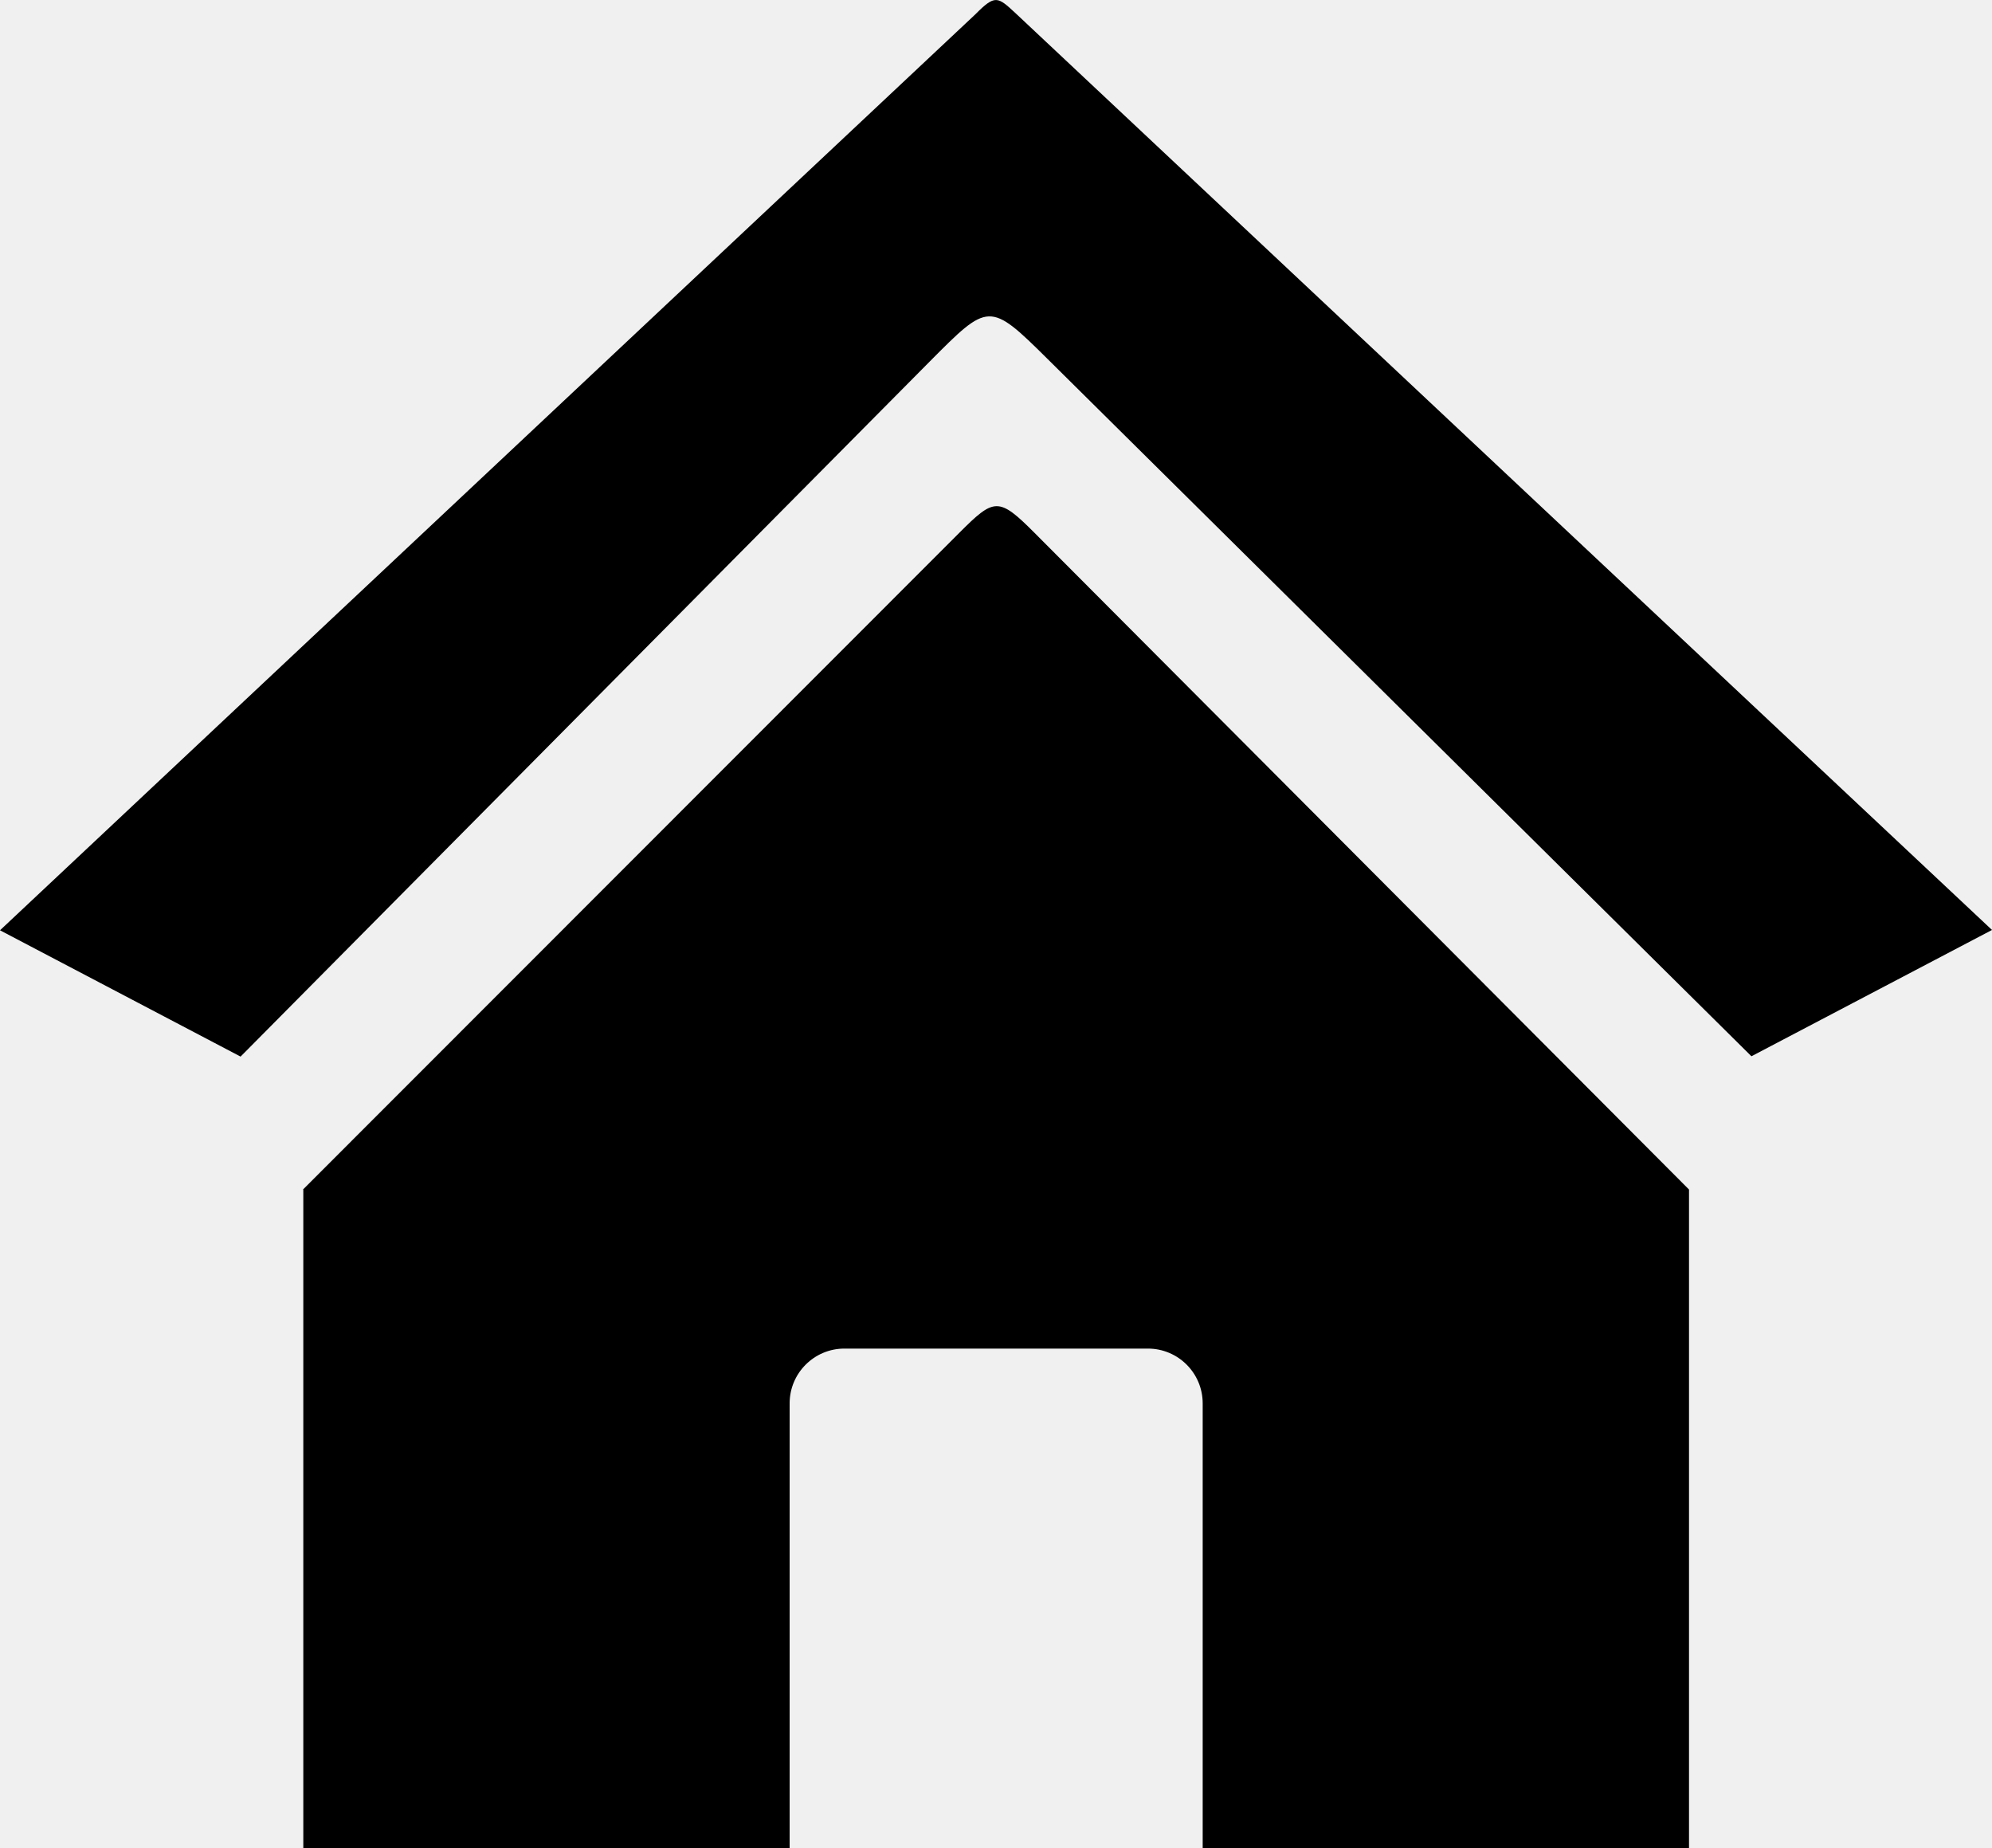
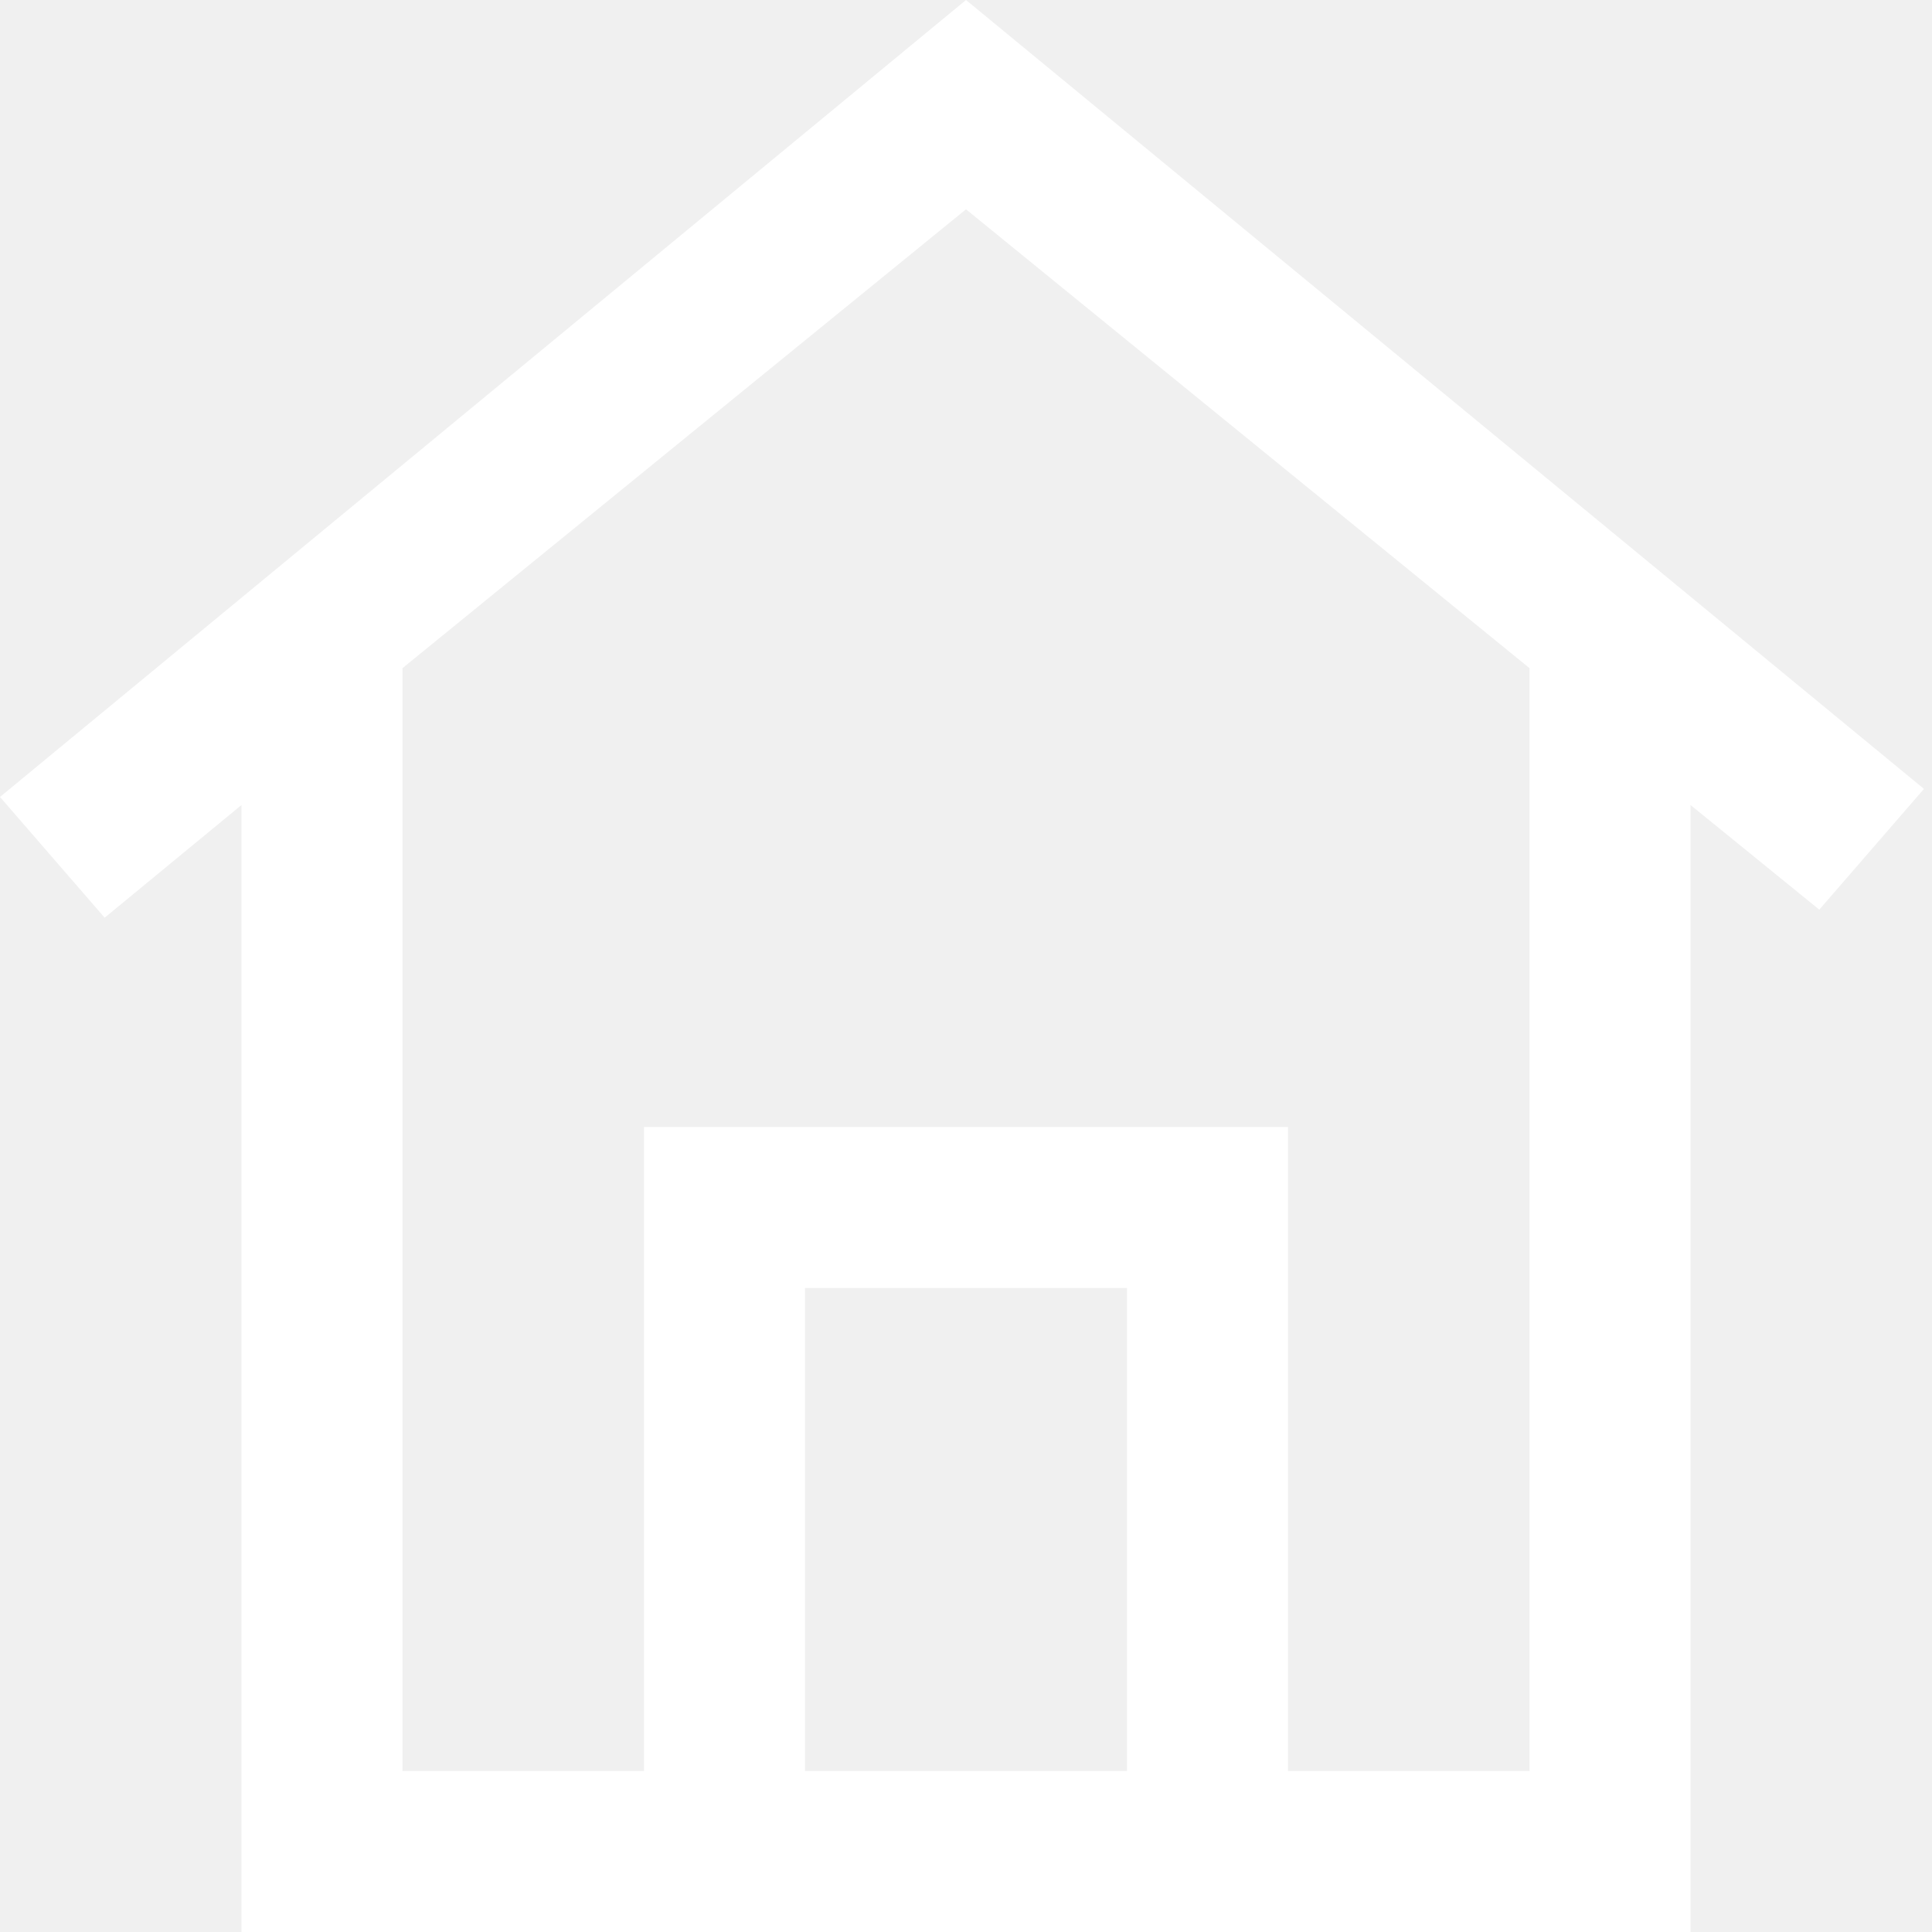
- <svg xmlns="http://www.w3.org/2000/svg" id="Layer_1" data-name="Layer 1" viewBox="0 0 122.88 113.97">
-   <defs>
-     <style>.cls-1{fill-rule:evenodd;}</style>
-   </defs>
-   <path class="cls-1" d="M18.69,73.37,59.18,32.86c2.14-2.14,2.41-2.23,4.63,0l40.38,40.51V114h-30V86.55a3.38,3.38,0,0,0-3.37-3.37H52.08a3.38,3.38,0,0,0-3.37,3.37V114h-30V73.37ZM60.17.88,0,57.38l14.84,7.79,42.5-42.86c3.64-3.66,3.68-3.74,7.29-.16l43.41,43,14.84-7.79L62.62.79c-1.08-1-1.24-1.13-2.45.09Z" />
+ <svg xmlns="http://www.w3.org/2000/svg" fill="#ffffff" height="800px" width="800px" version="1.1" id="XMLID_265_" viewBox="0 0 24 24" xml:space="preserve">
+   <g id="home">
+     <g>
+       <path d="M21,24H3V10l-1.7,1.4L0,9.9L12,0l11.9,9.8l-1.3,1.5L21,10V24z M16,22h3V8.3l-7-5.7L5,8.3V22h3v-8h8V22z M10,22h4v-6h-4V22    z" />
+     </g>
+   </g>
</svg>
